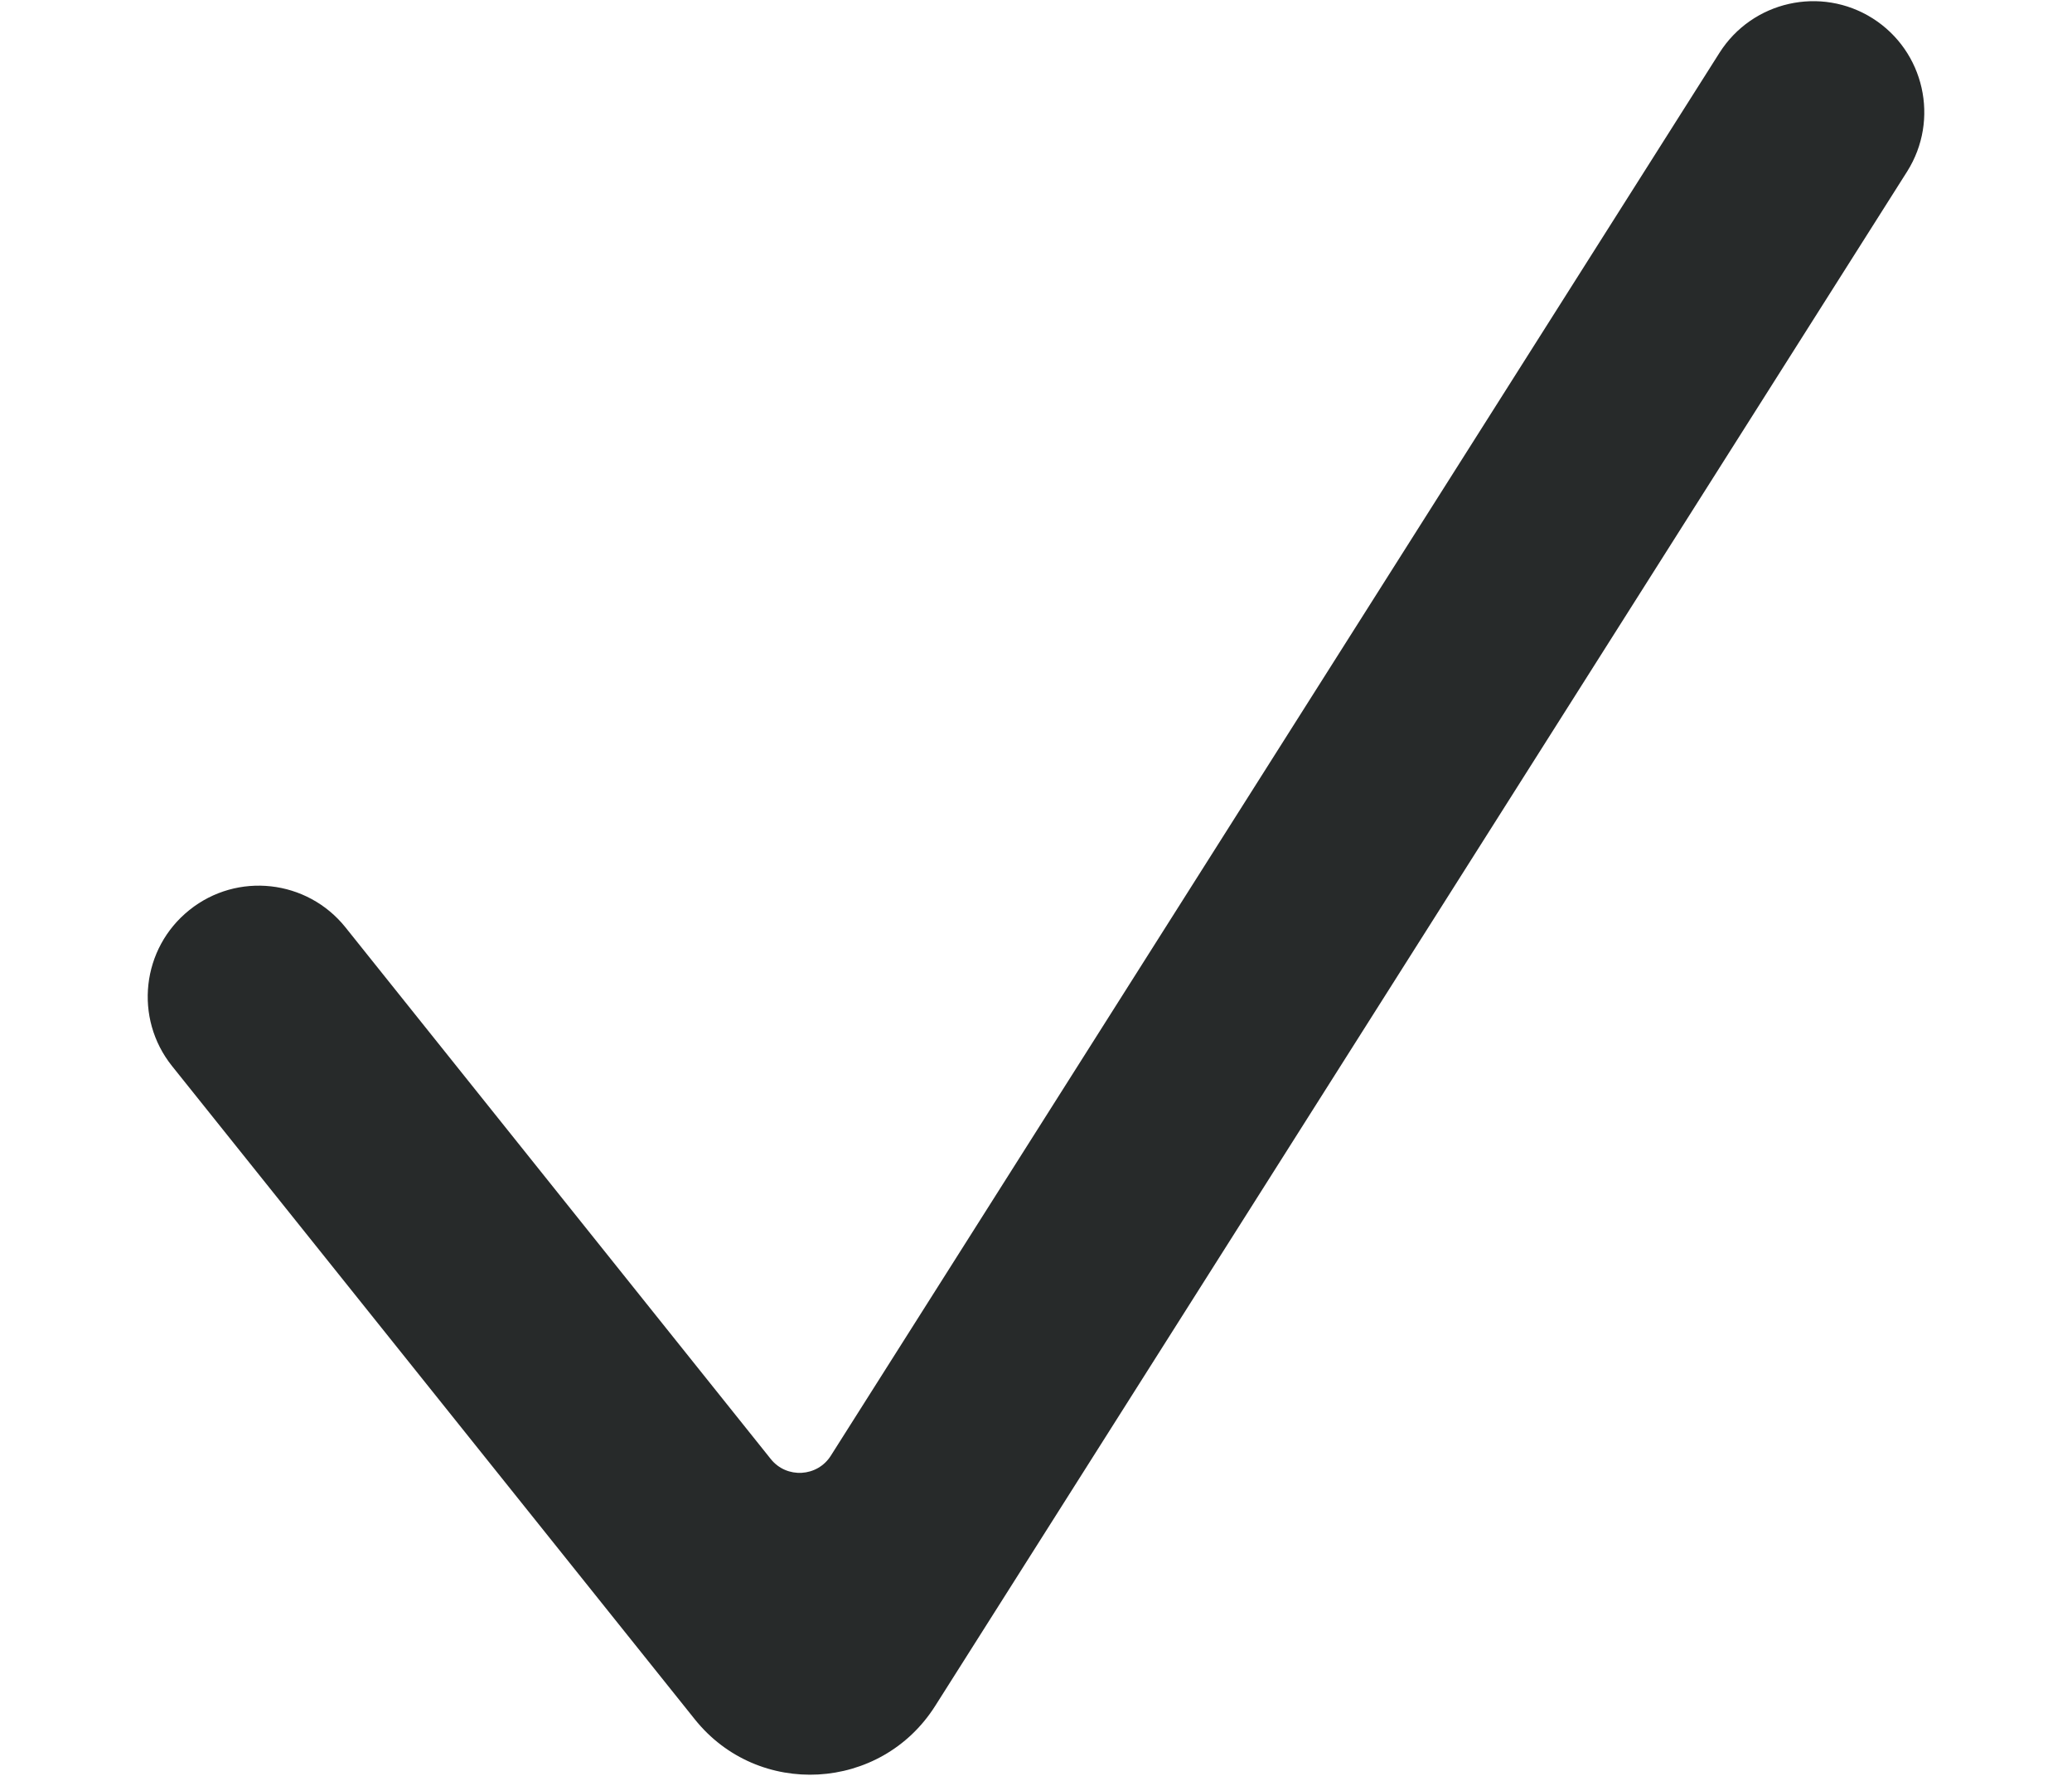
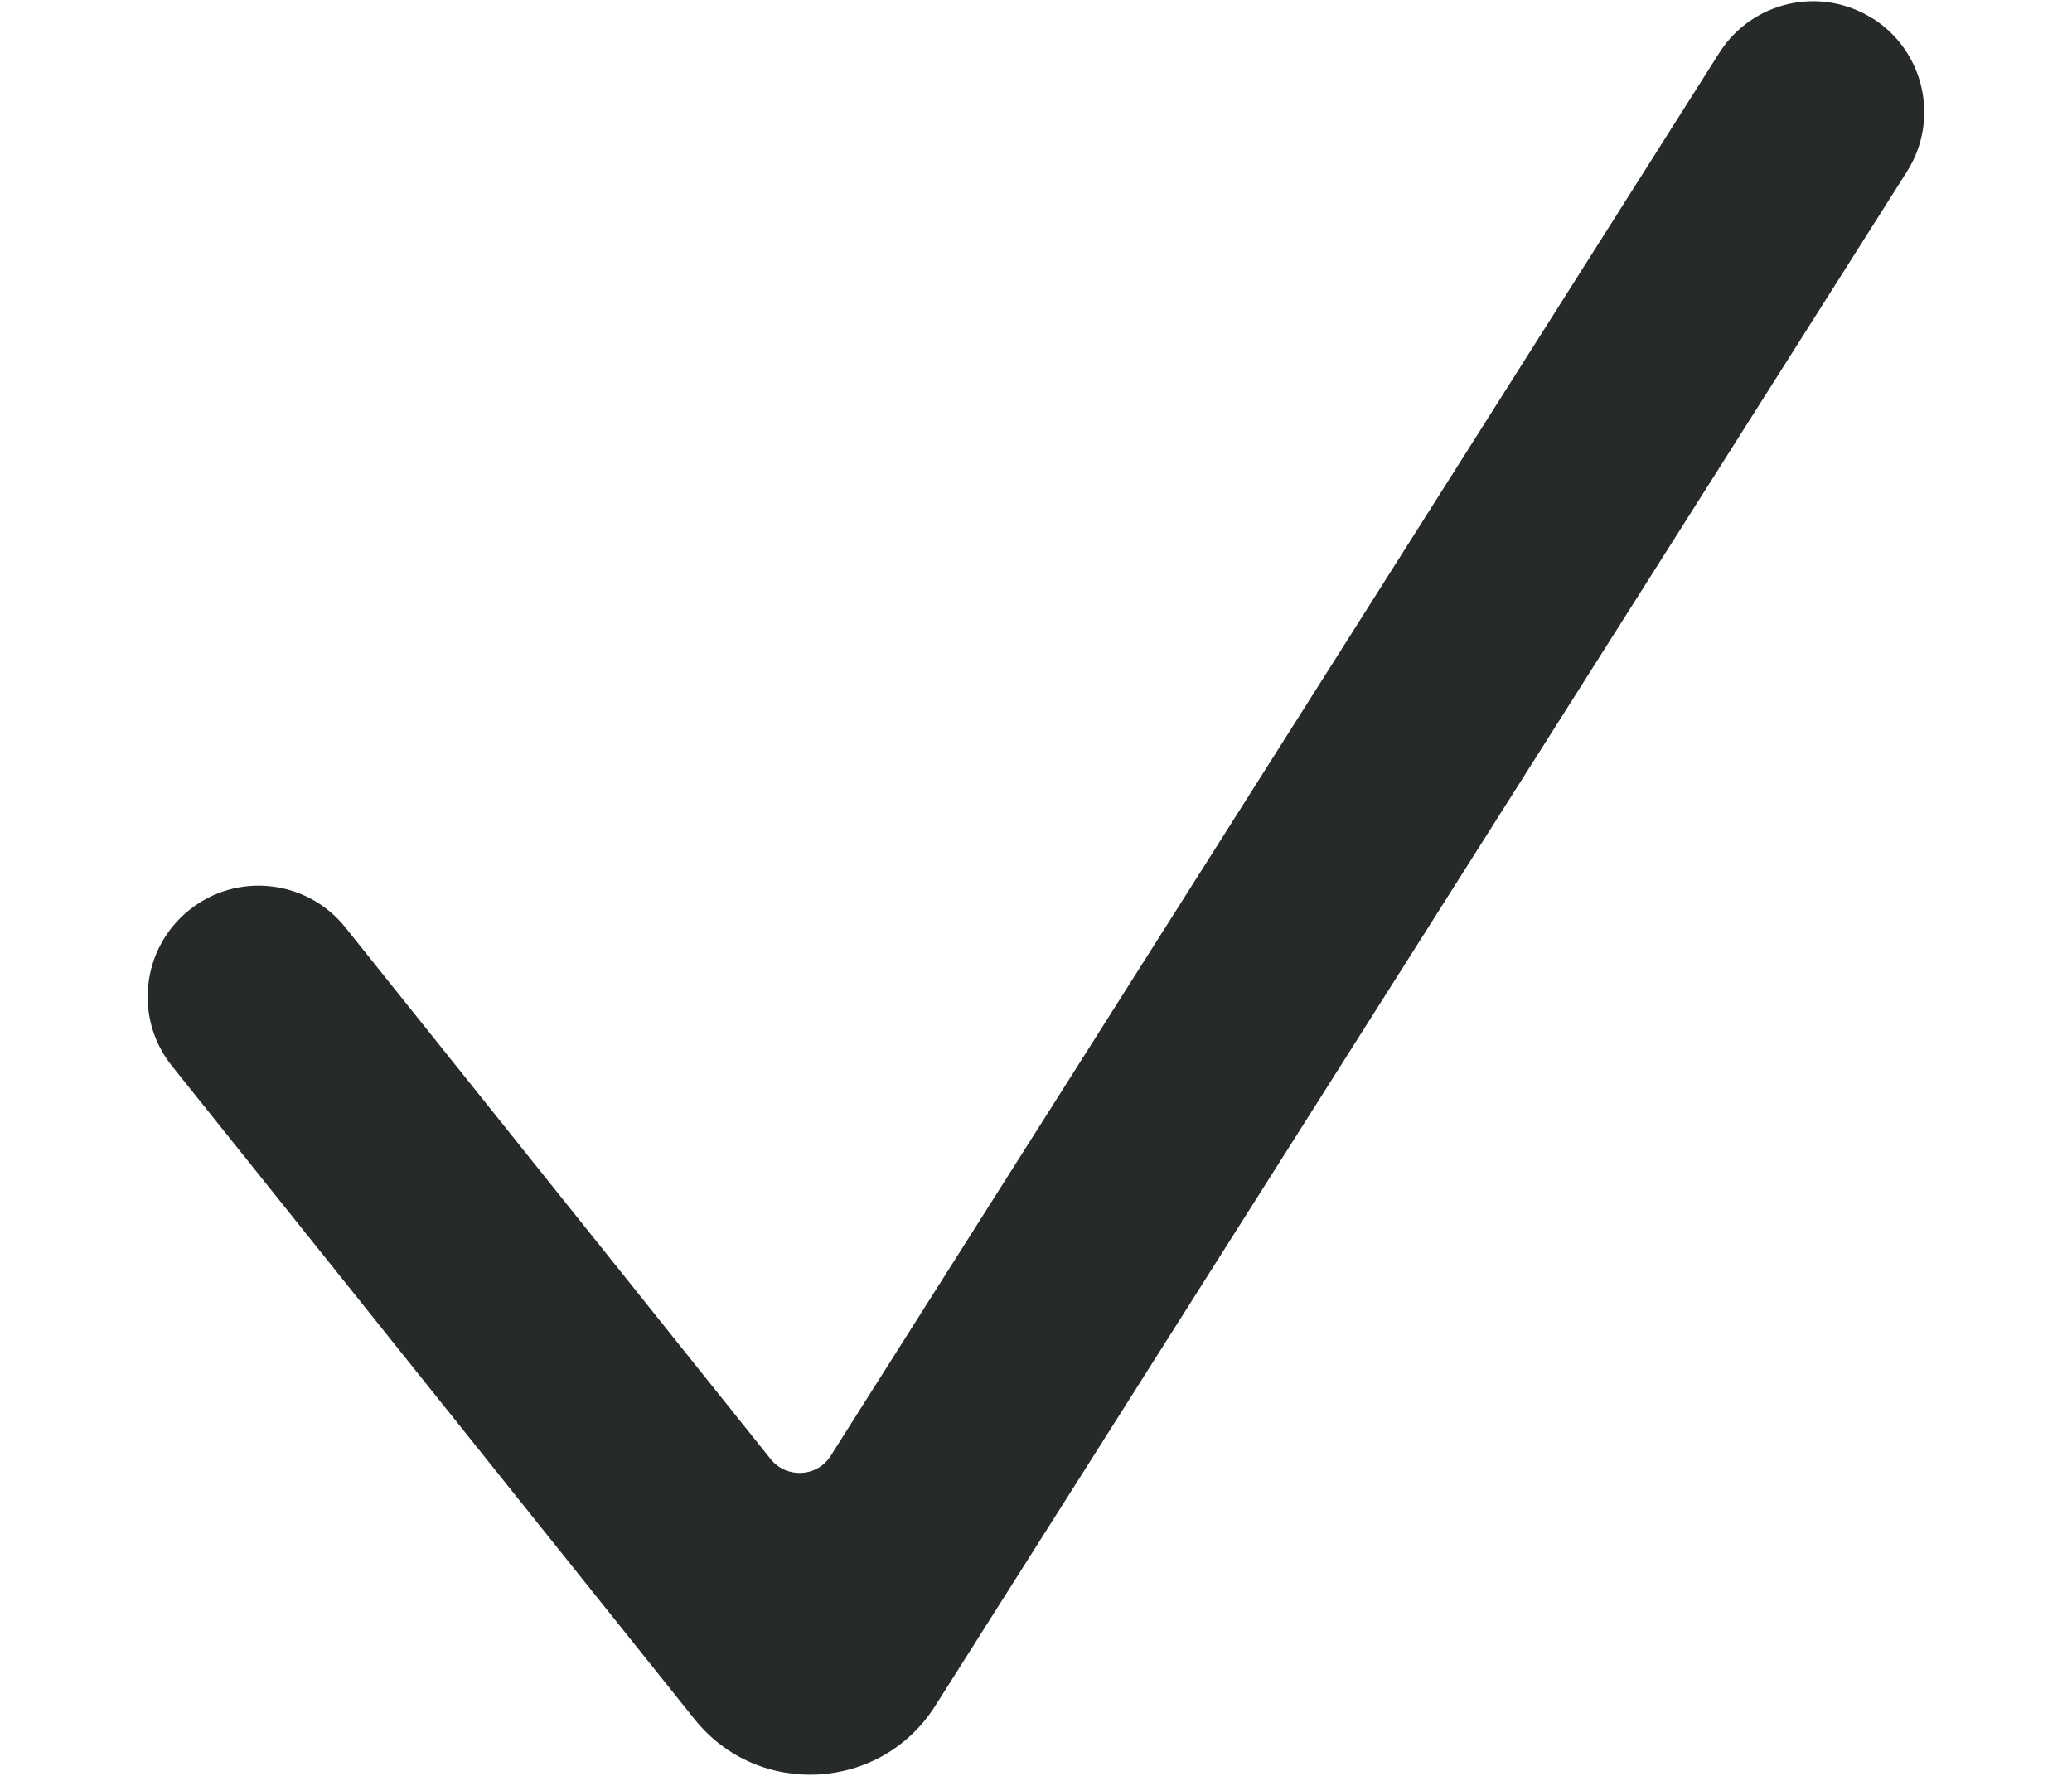
- <svg xmlns="http://www.w3.org/2000/svg" width="14" height="12" viewBox="0 0 14 12" fill="none">
-   <path fill-rule="evenodd" clip-rule="evenodd" d="M12.653 0.124C13.003 0.346 13.107 0.809 12.886 1.159L6.319 11.527C5.952 12.107 5.122 12.153 4.694 11.617L1.162 7.203C0.904 6.88 0.956 6.408 1.28 6.149C1.603 5.89 2.075 5.943 2.334 6.266L5.208 9.859C5.315 9.993 5.523 9.981 5.614 9.836L11.618 0.357C11.84 0.007 12.303 -0.097 12.653 0.124Z" fill="#272A2A" />
+ <svg xmlns="http://www.w3.org/2000/svg" fill="none" height="12" viewBox="0 0 14 12" width="14">
+   <path clip-rule="evenodd" d="m12.653.124c.35.222.454.685.232 1.035l-6.566 10.368c-.367.58-1.197.626-1.626.09l-3.531-4.414c-.259-.323-.206-.795.117-1.054.323-.259.795-.206 1.054.117l2.874 3.593c.107.134.315.123.406-.022l6.004-9.48c.222-.35.685-.454 1.035-.232z" fill="#272a2a" fill-rule="evenodd" />
</svg>
